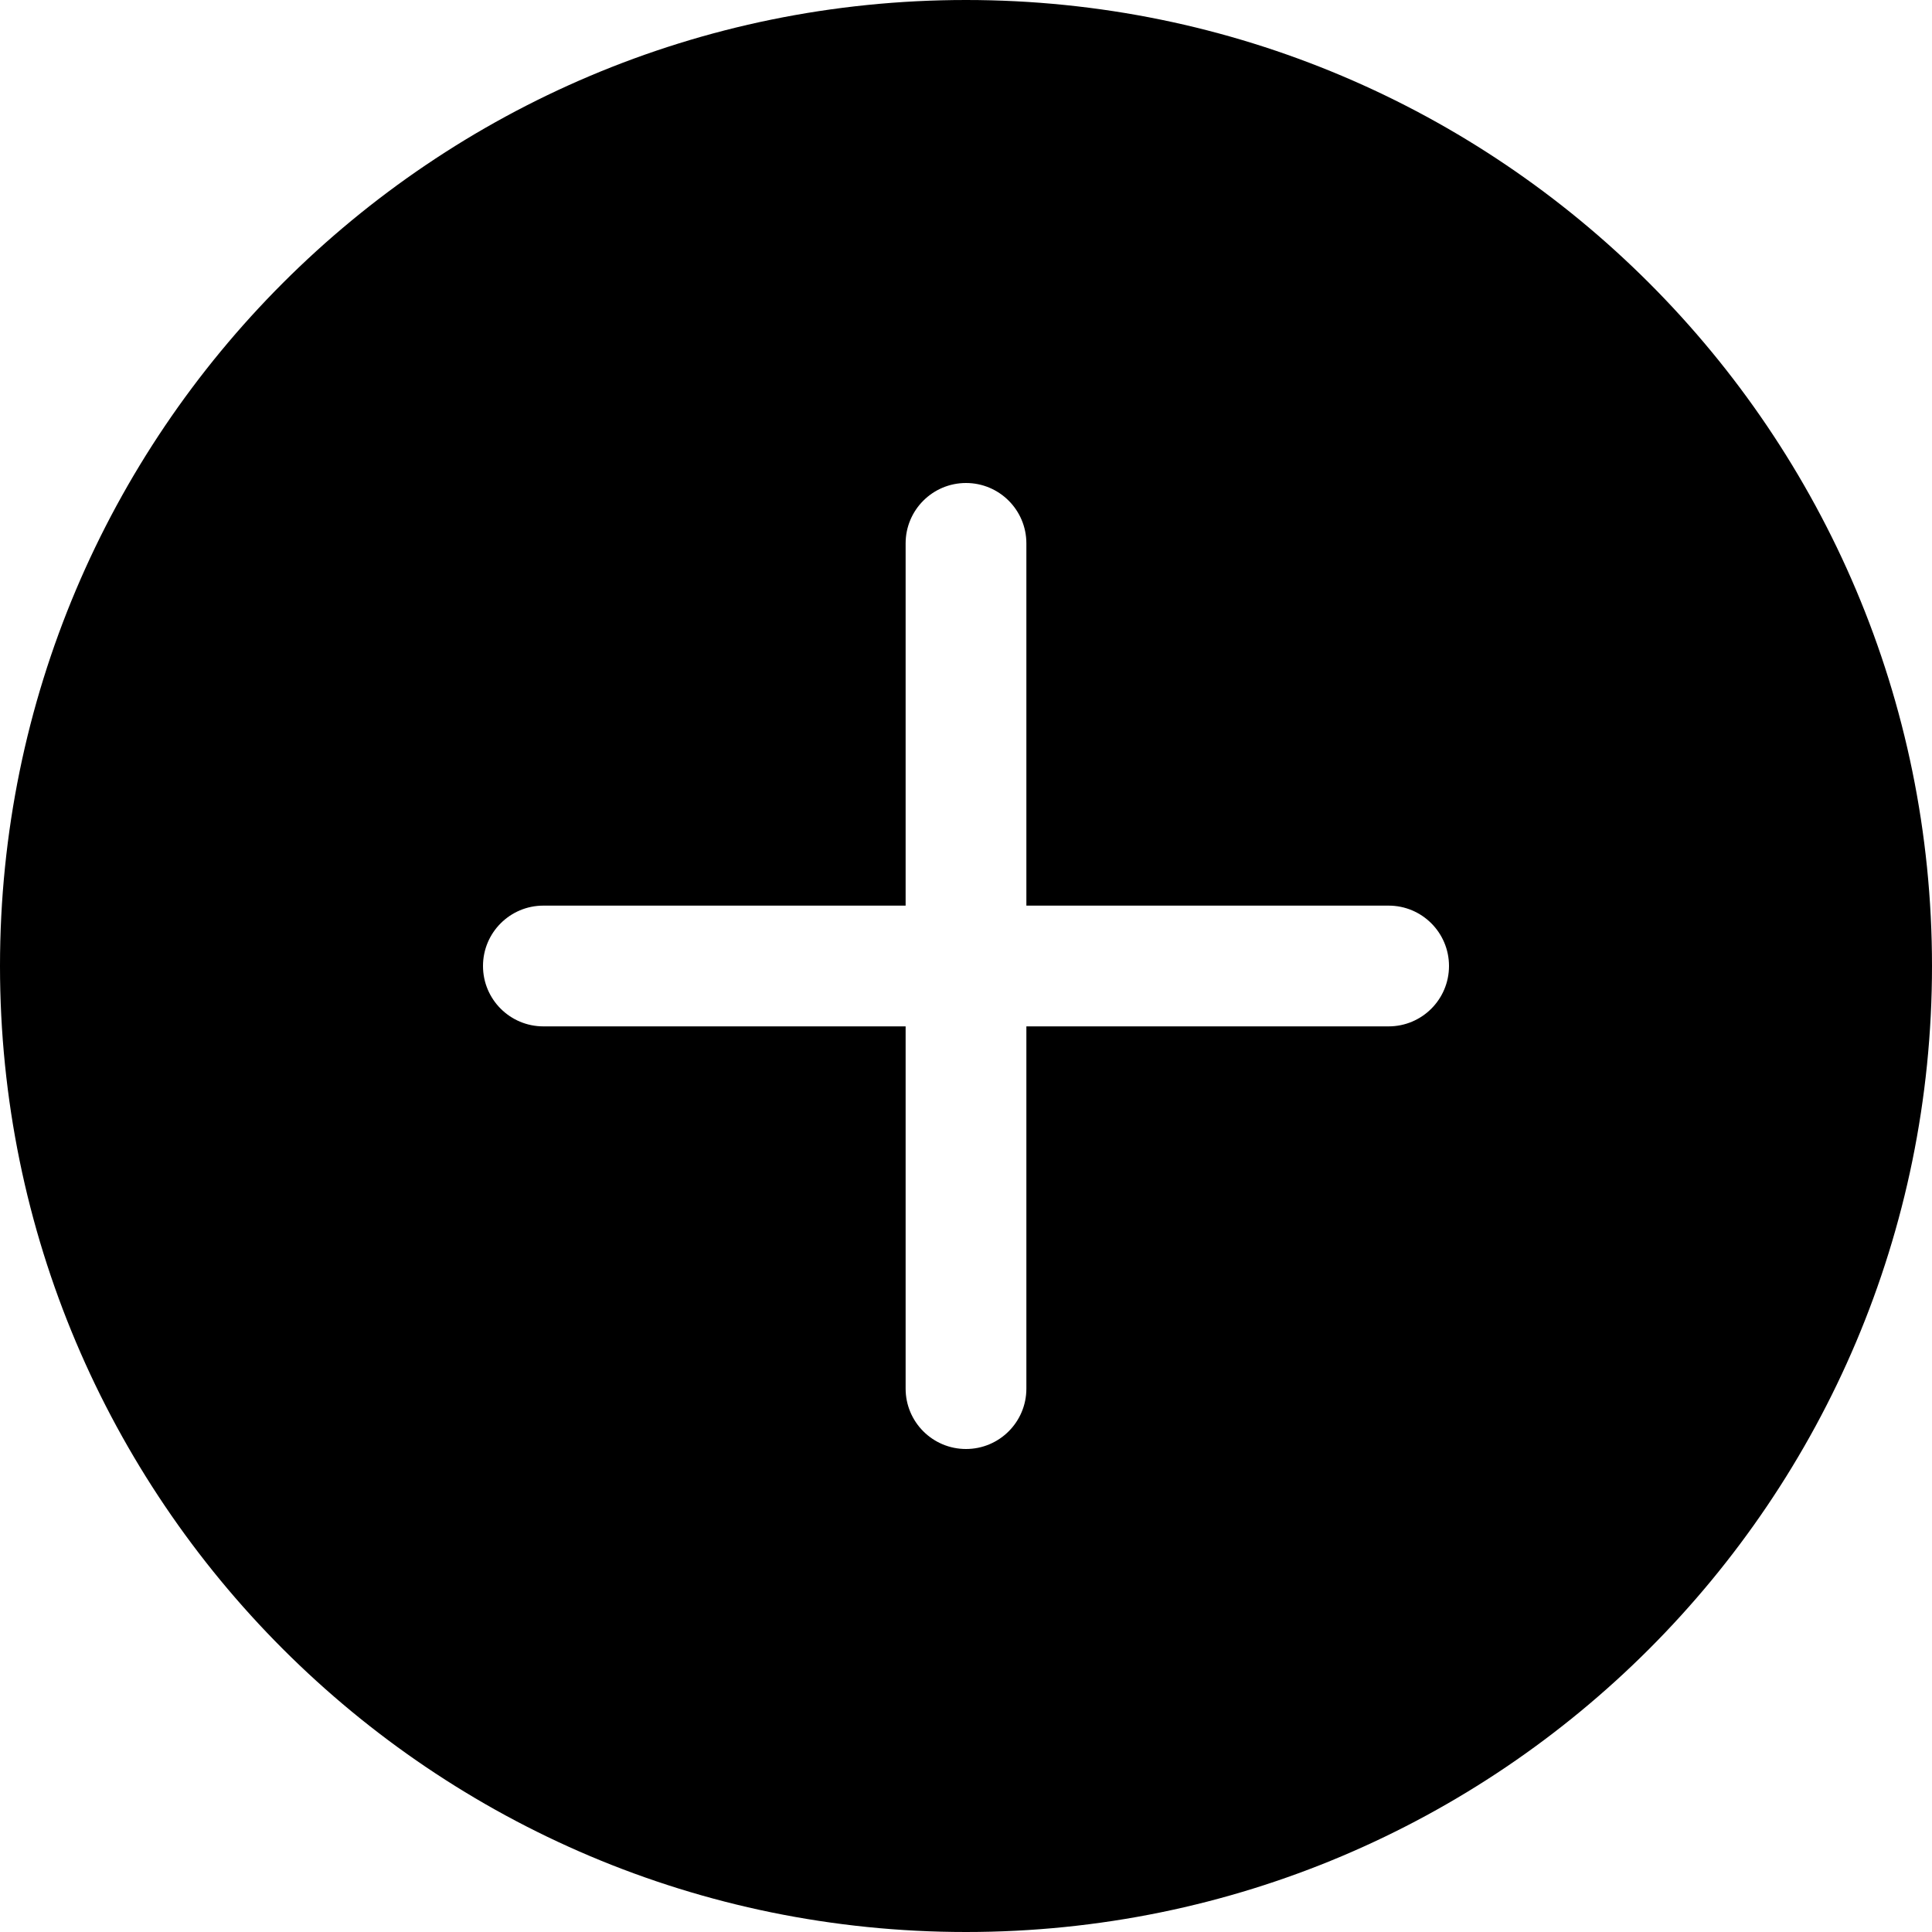
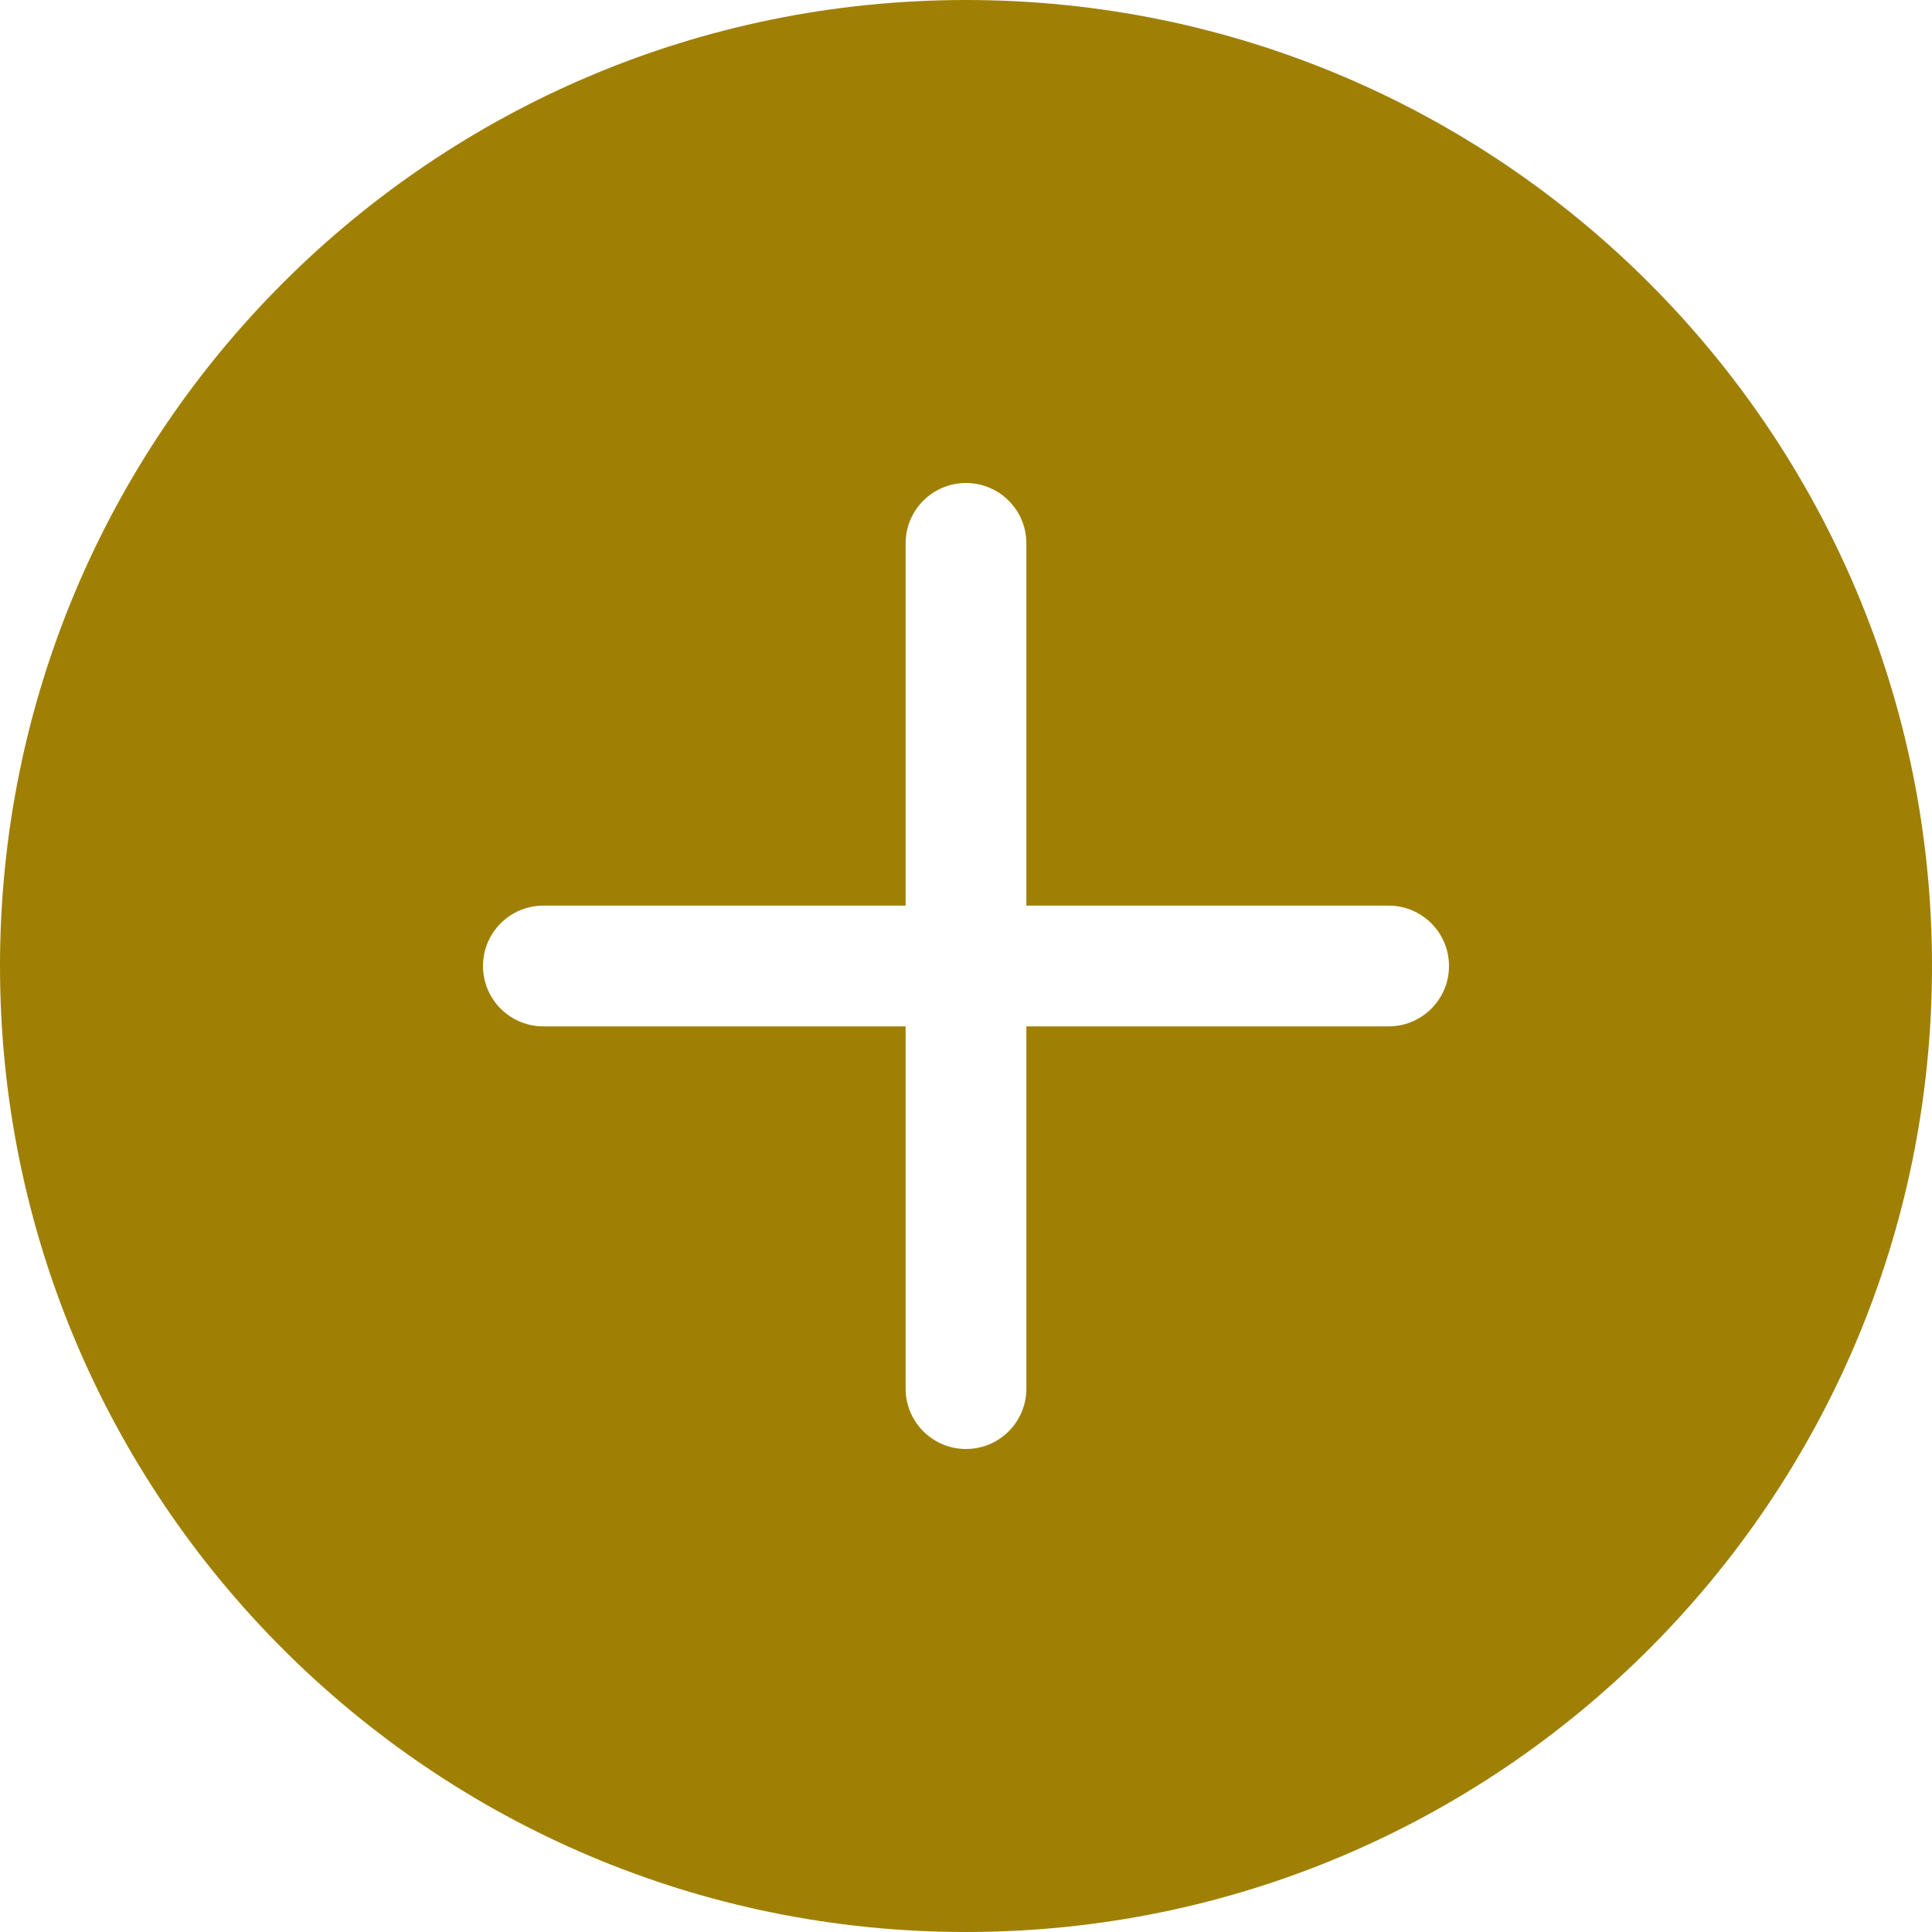
- <svg xmlns="http://www.w3.org/2000/svg" width="16" height="16" fill="currentColor" class="bi bi-plus-circle-fill" viewBox="0 0 16 16">
+ <svg xmlns="http://www.w3.org/2000/svg" width="16" height="16" fill="#9f8004" class="bi bi-plus-circle-fill" viewBox="0 0 16 16">
  <path d="M16 8A8 8 0 1 1 0 8a8 8 0 0 1 16 0M8.5 4.5a.5.5 0 0 0-1 0v3h-3a.5.5 0 0 0 0 1h3v3a.5.5 0 0 0 1 0v-3h3a.5.5 0 0 0 0-1h-3z" />
</svg>
